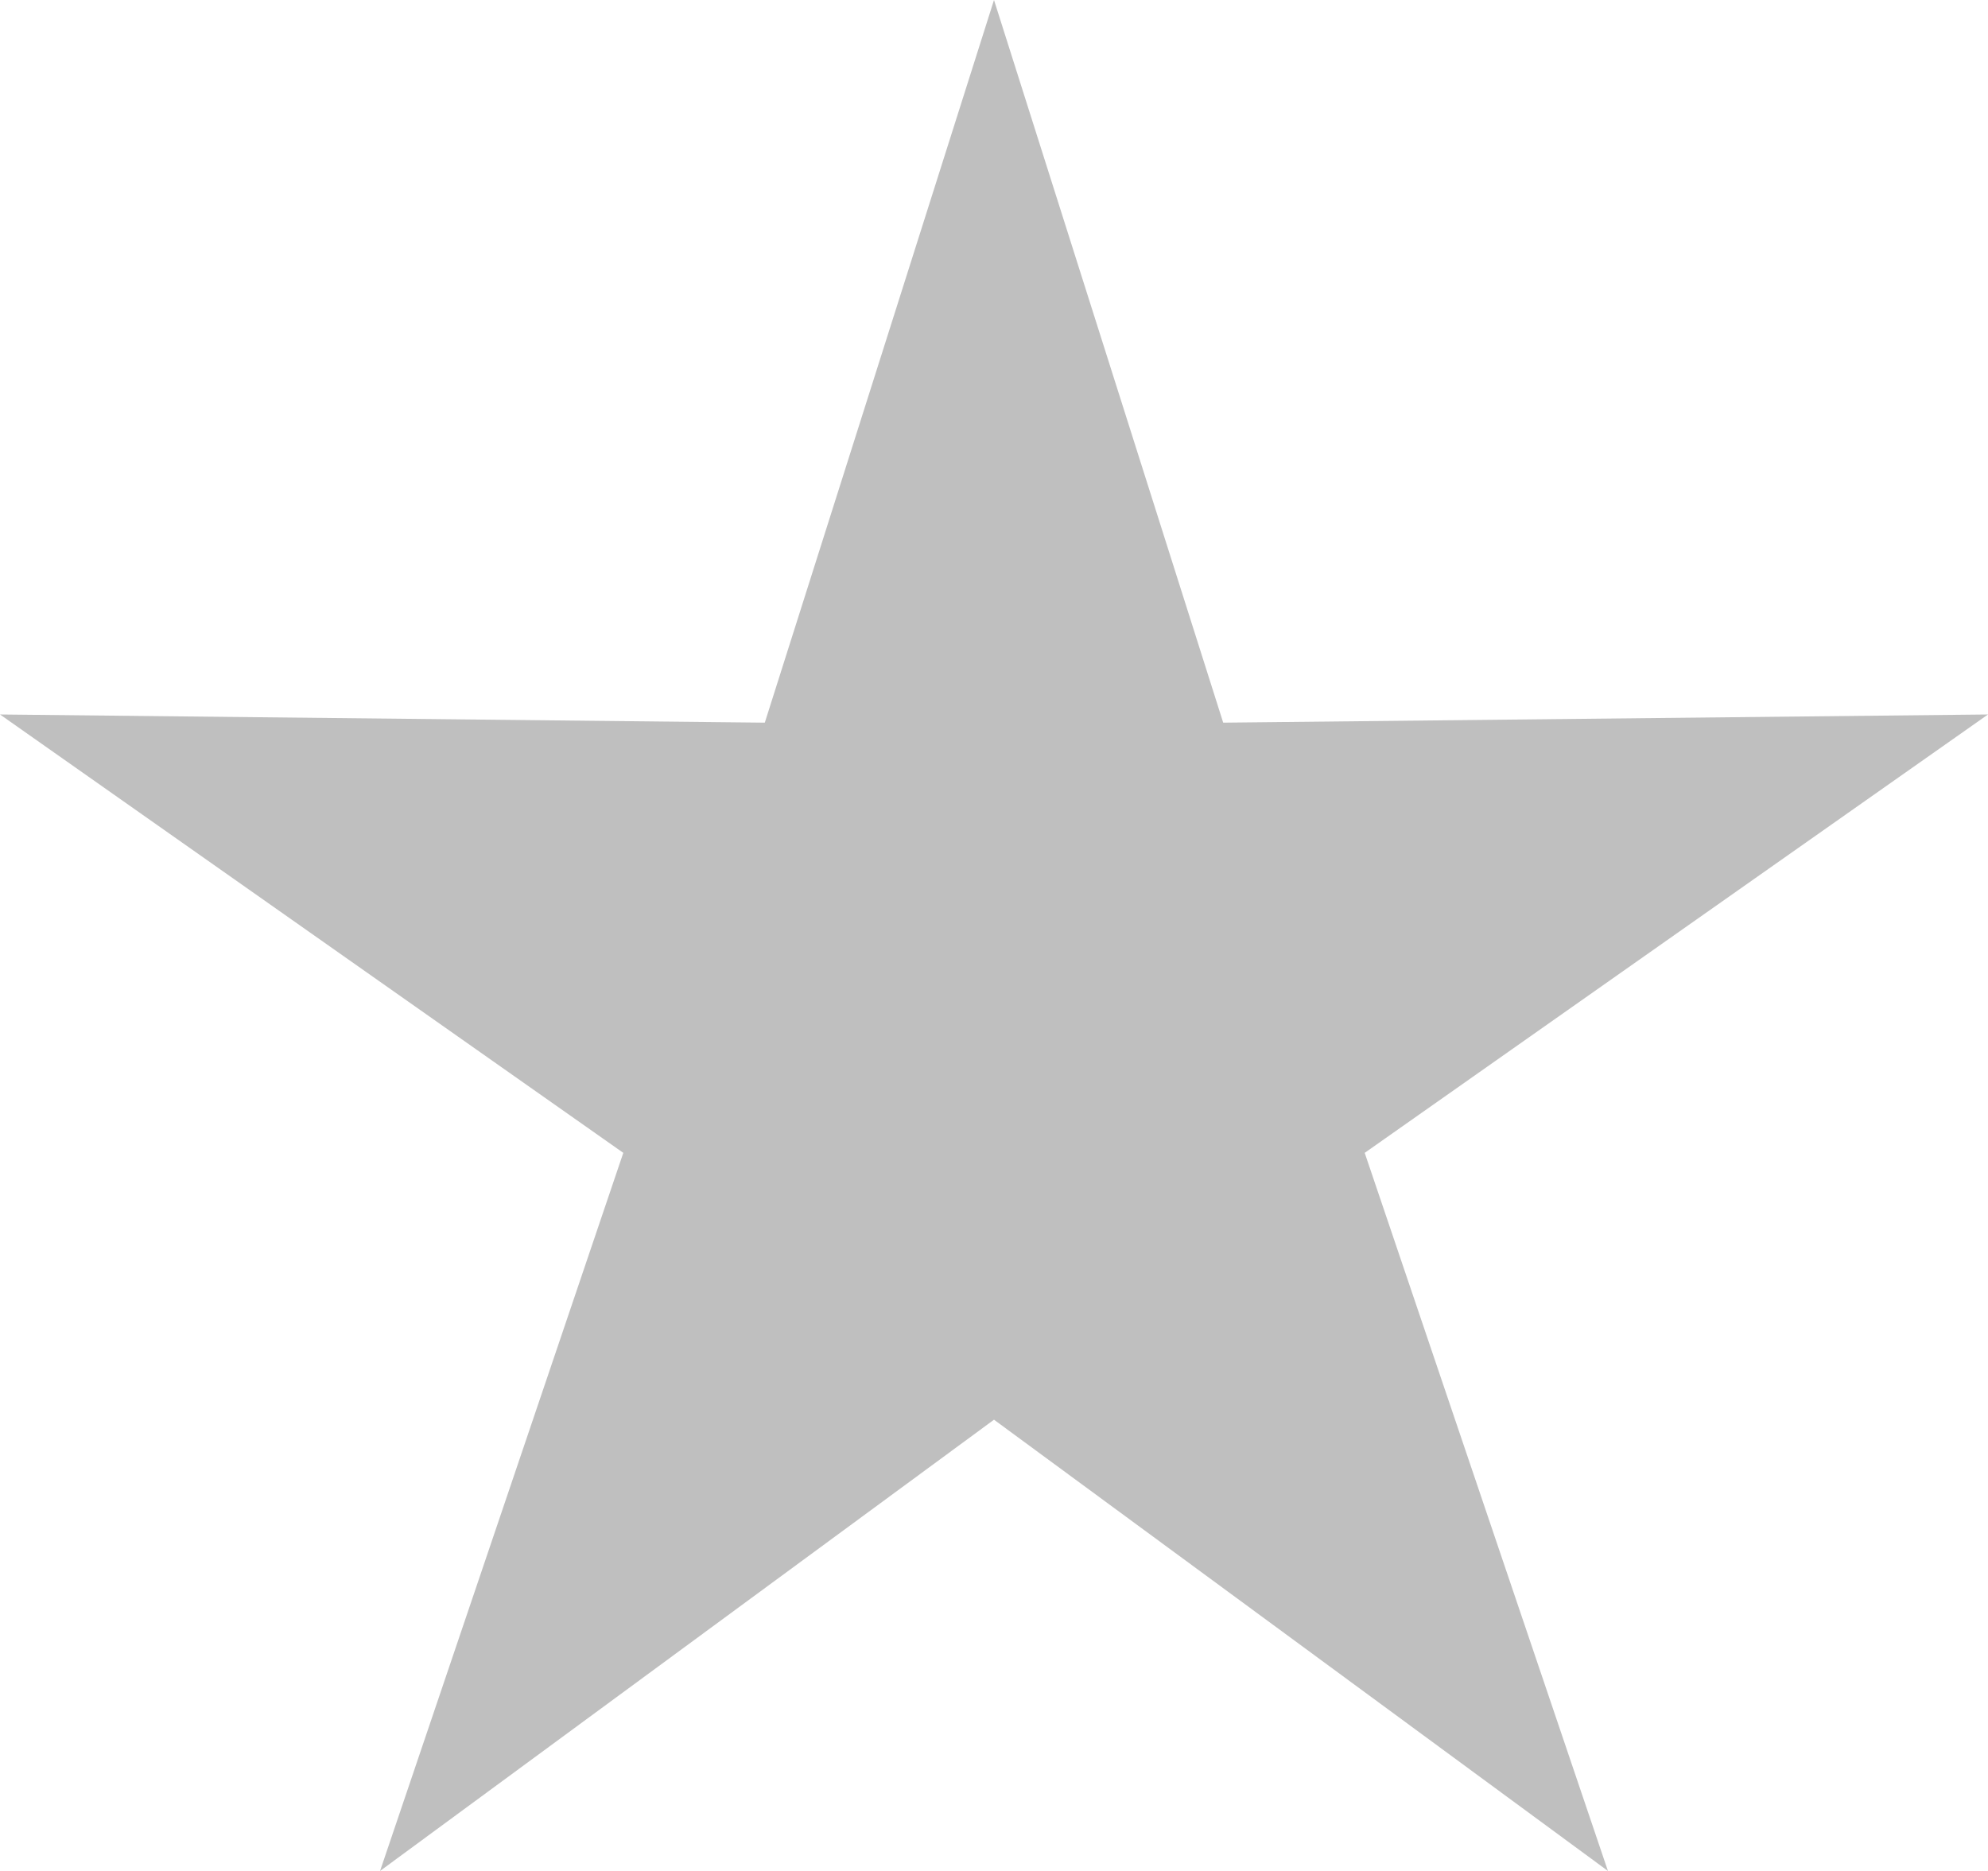
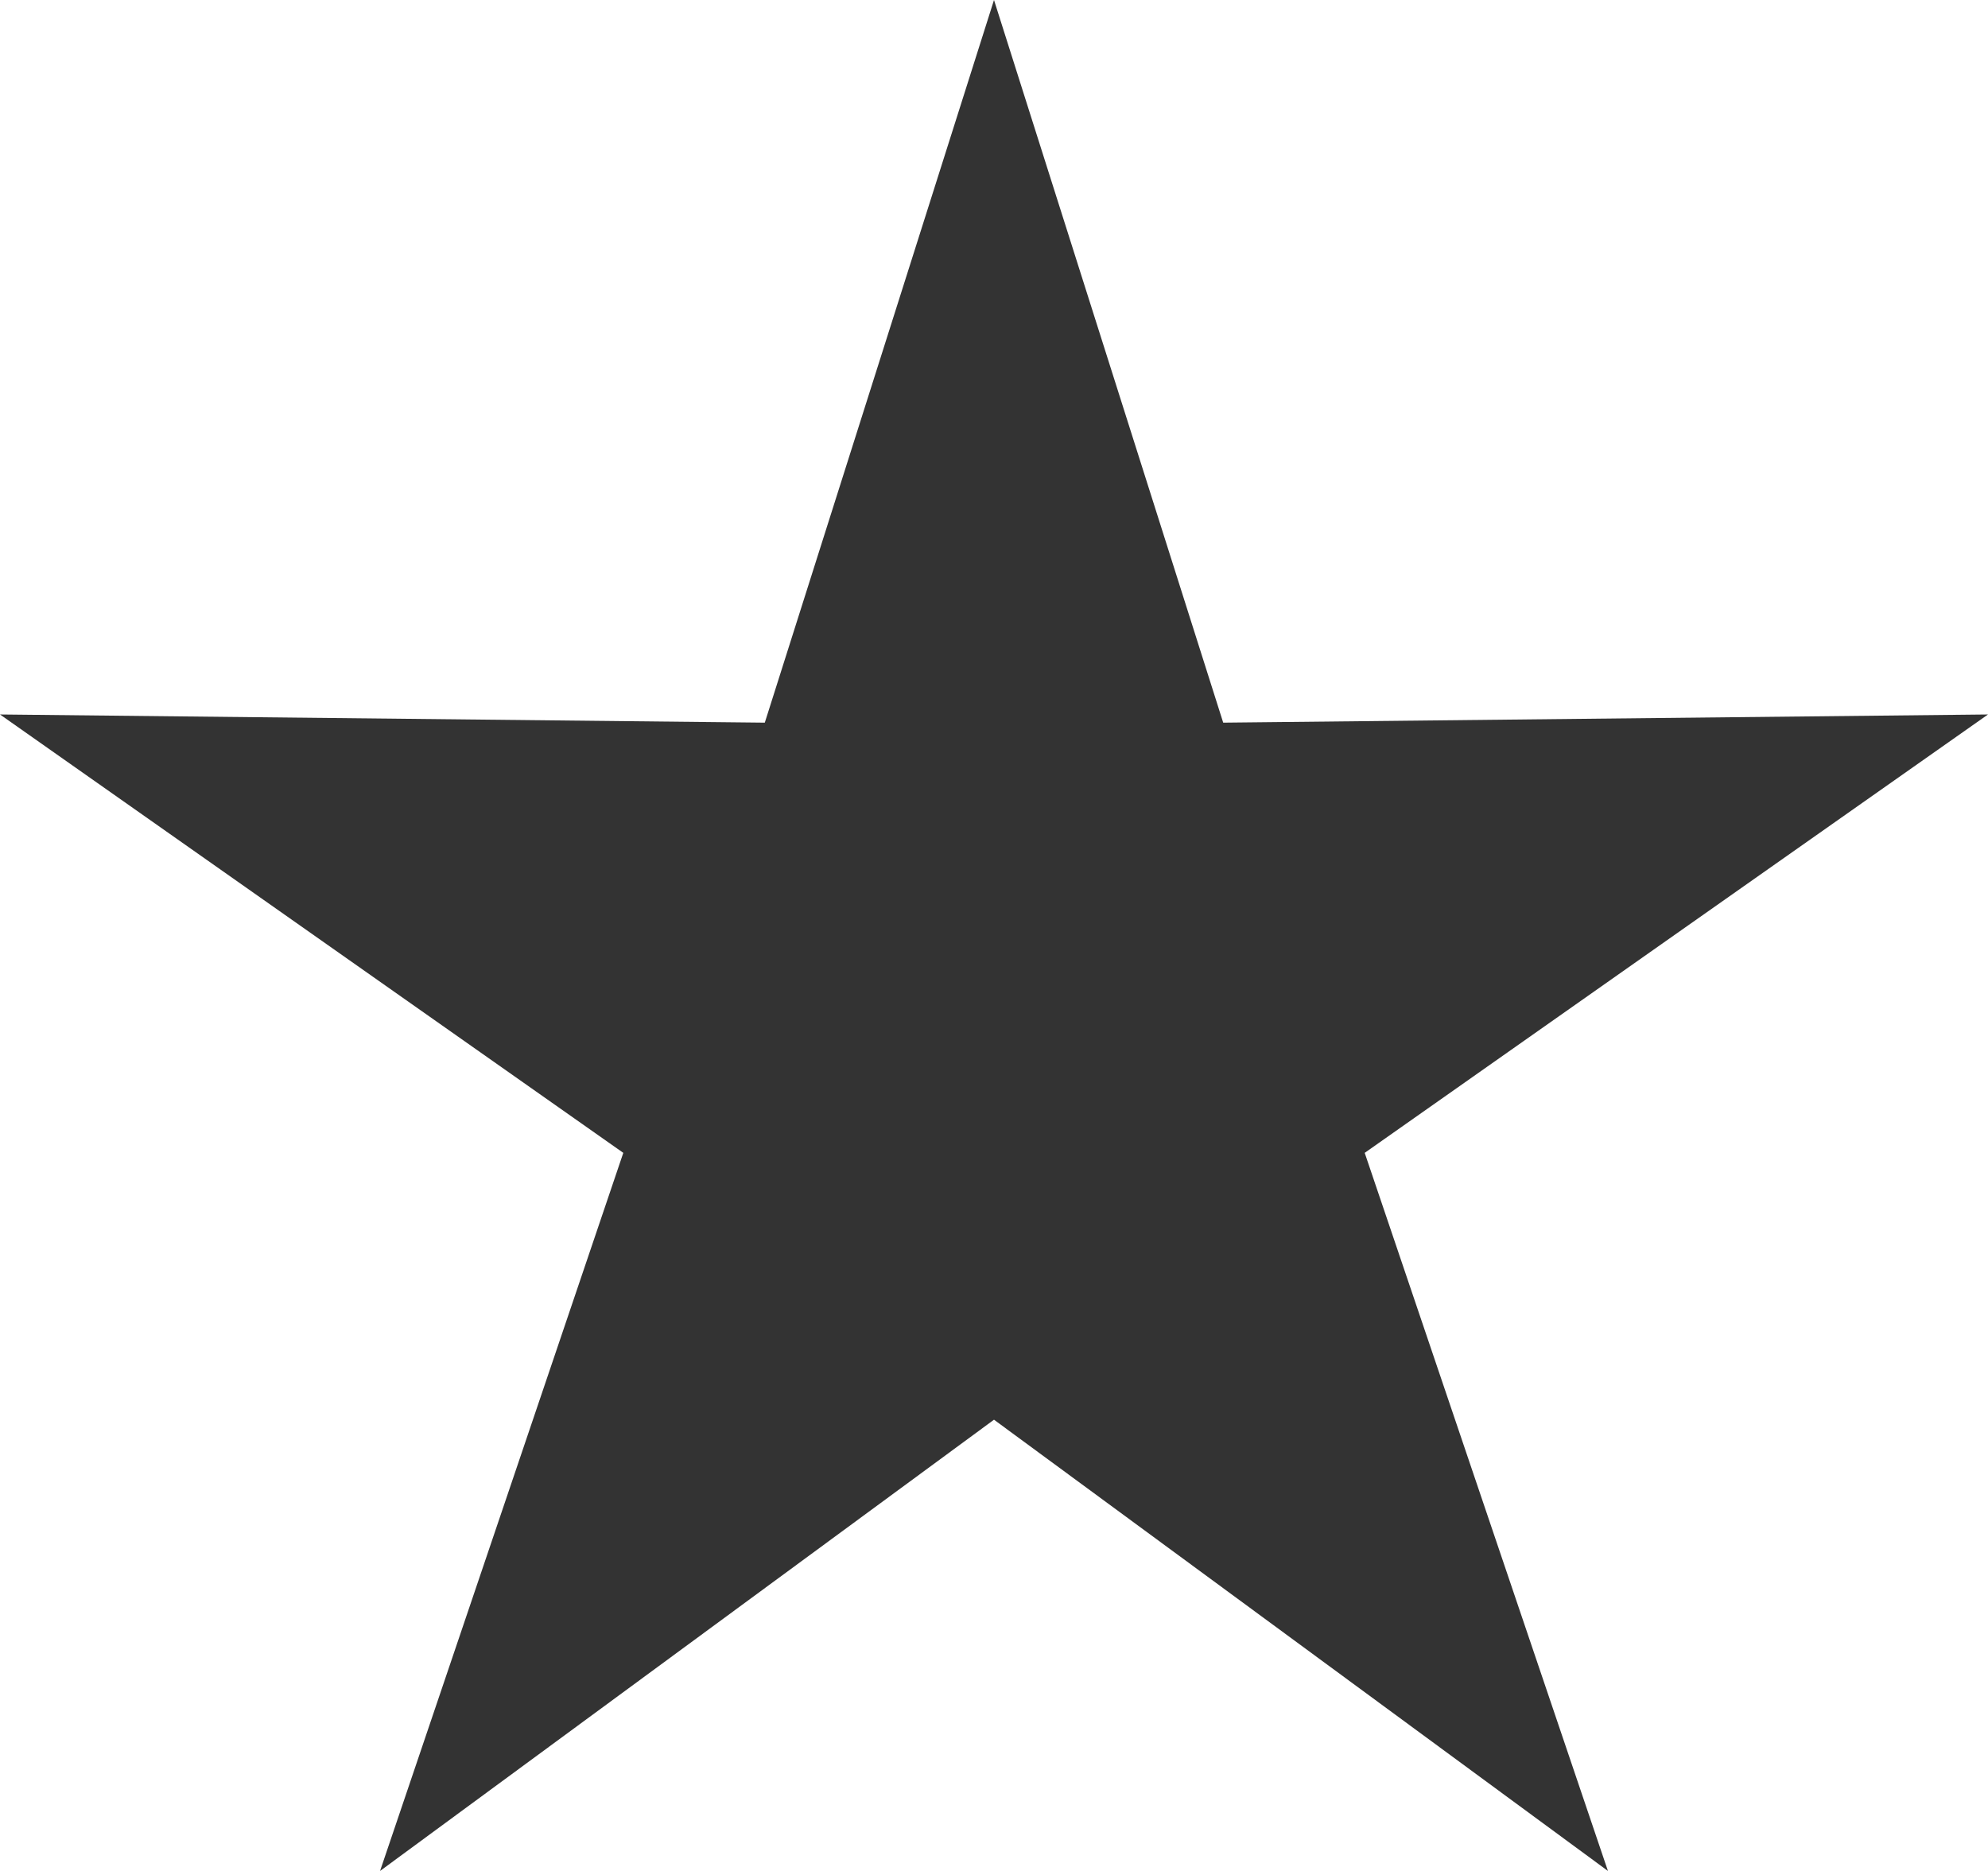
<svg xmlns="http://www.w3.org/2000/svg" version="1.1" id="Layer_1" x="0px" y="0px" width="17px" height="16px" viewBox="0 0 17 16" enable-background="new 0 0 17 16" xml:space="preserve">
-   <polygon fill="#BFBFBF" points="8.5,0 10.46,6.18 17,6.11 11.67,9.859 13.75,16 8.5,12.141 3.25,16 5.33,9.859 0,6.11 6.54,6.18 " />
+   <polygon fill="#333333" points="8.5,0 10.46,6.18 17,6.11 11.67,9.859 13.75,16 8.5,12.141 3.25,16 5.33,9.859 0,6.11 6.54,6.18 " />
</svg>
